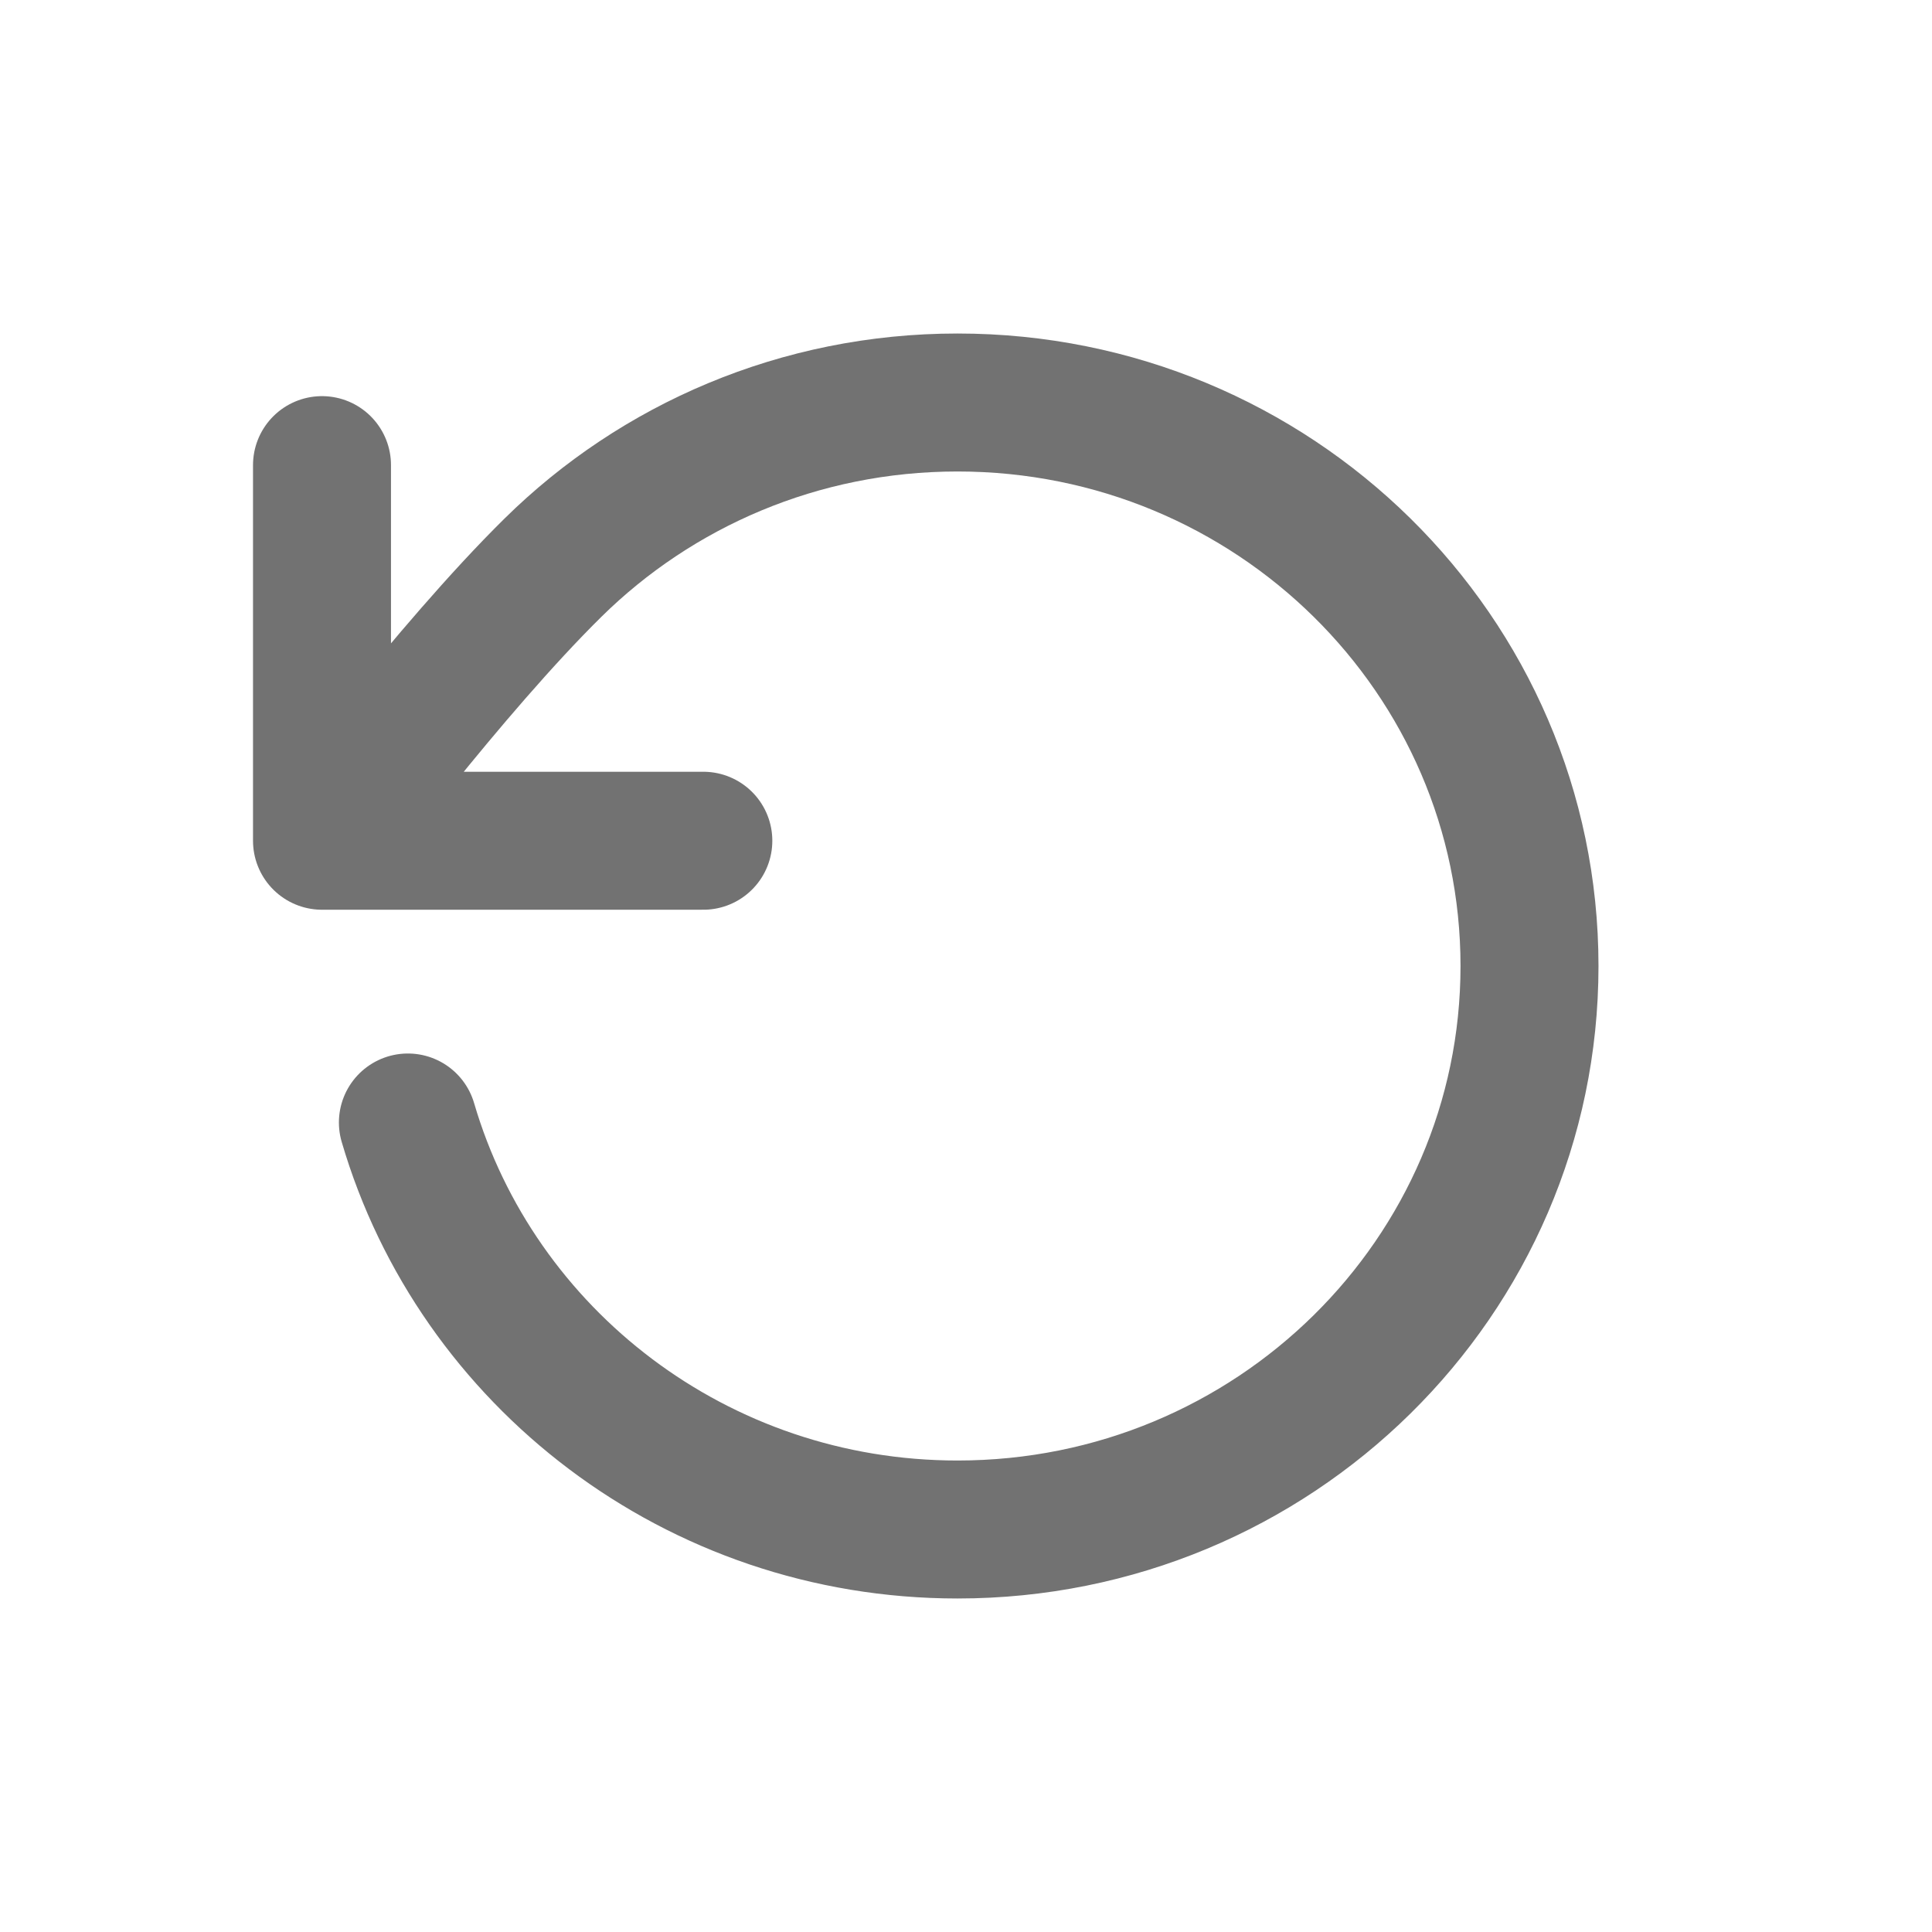
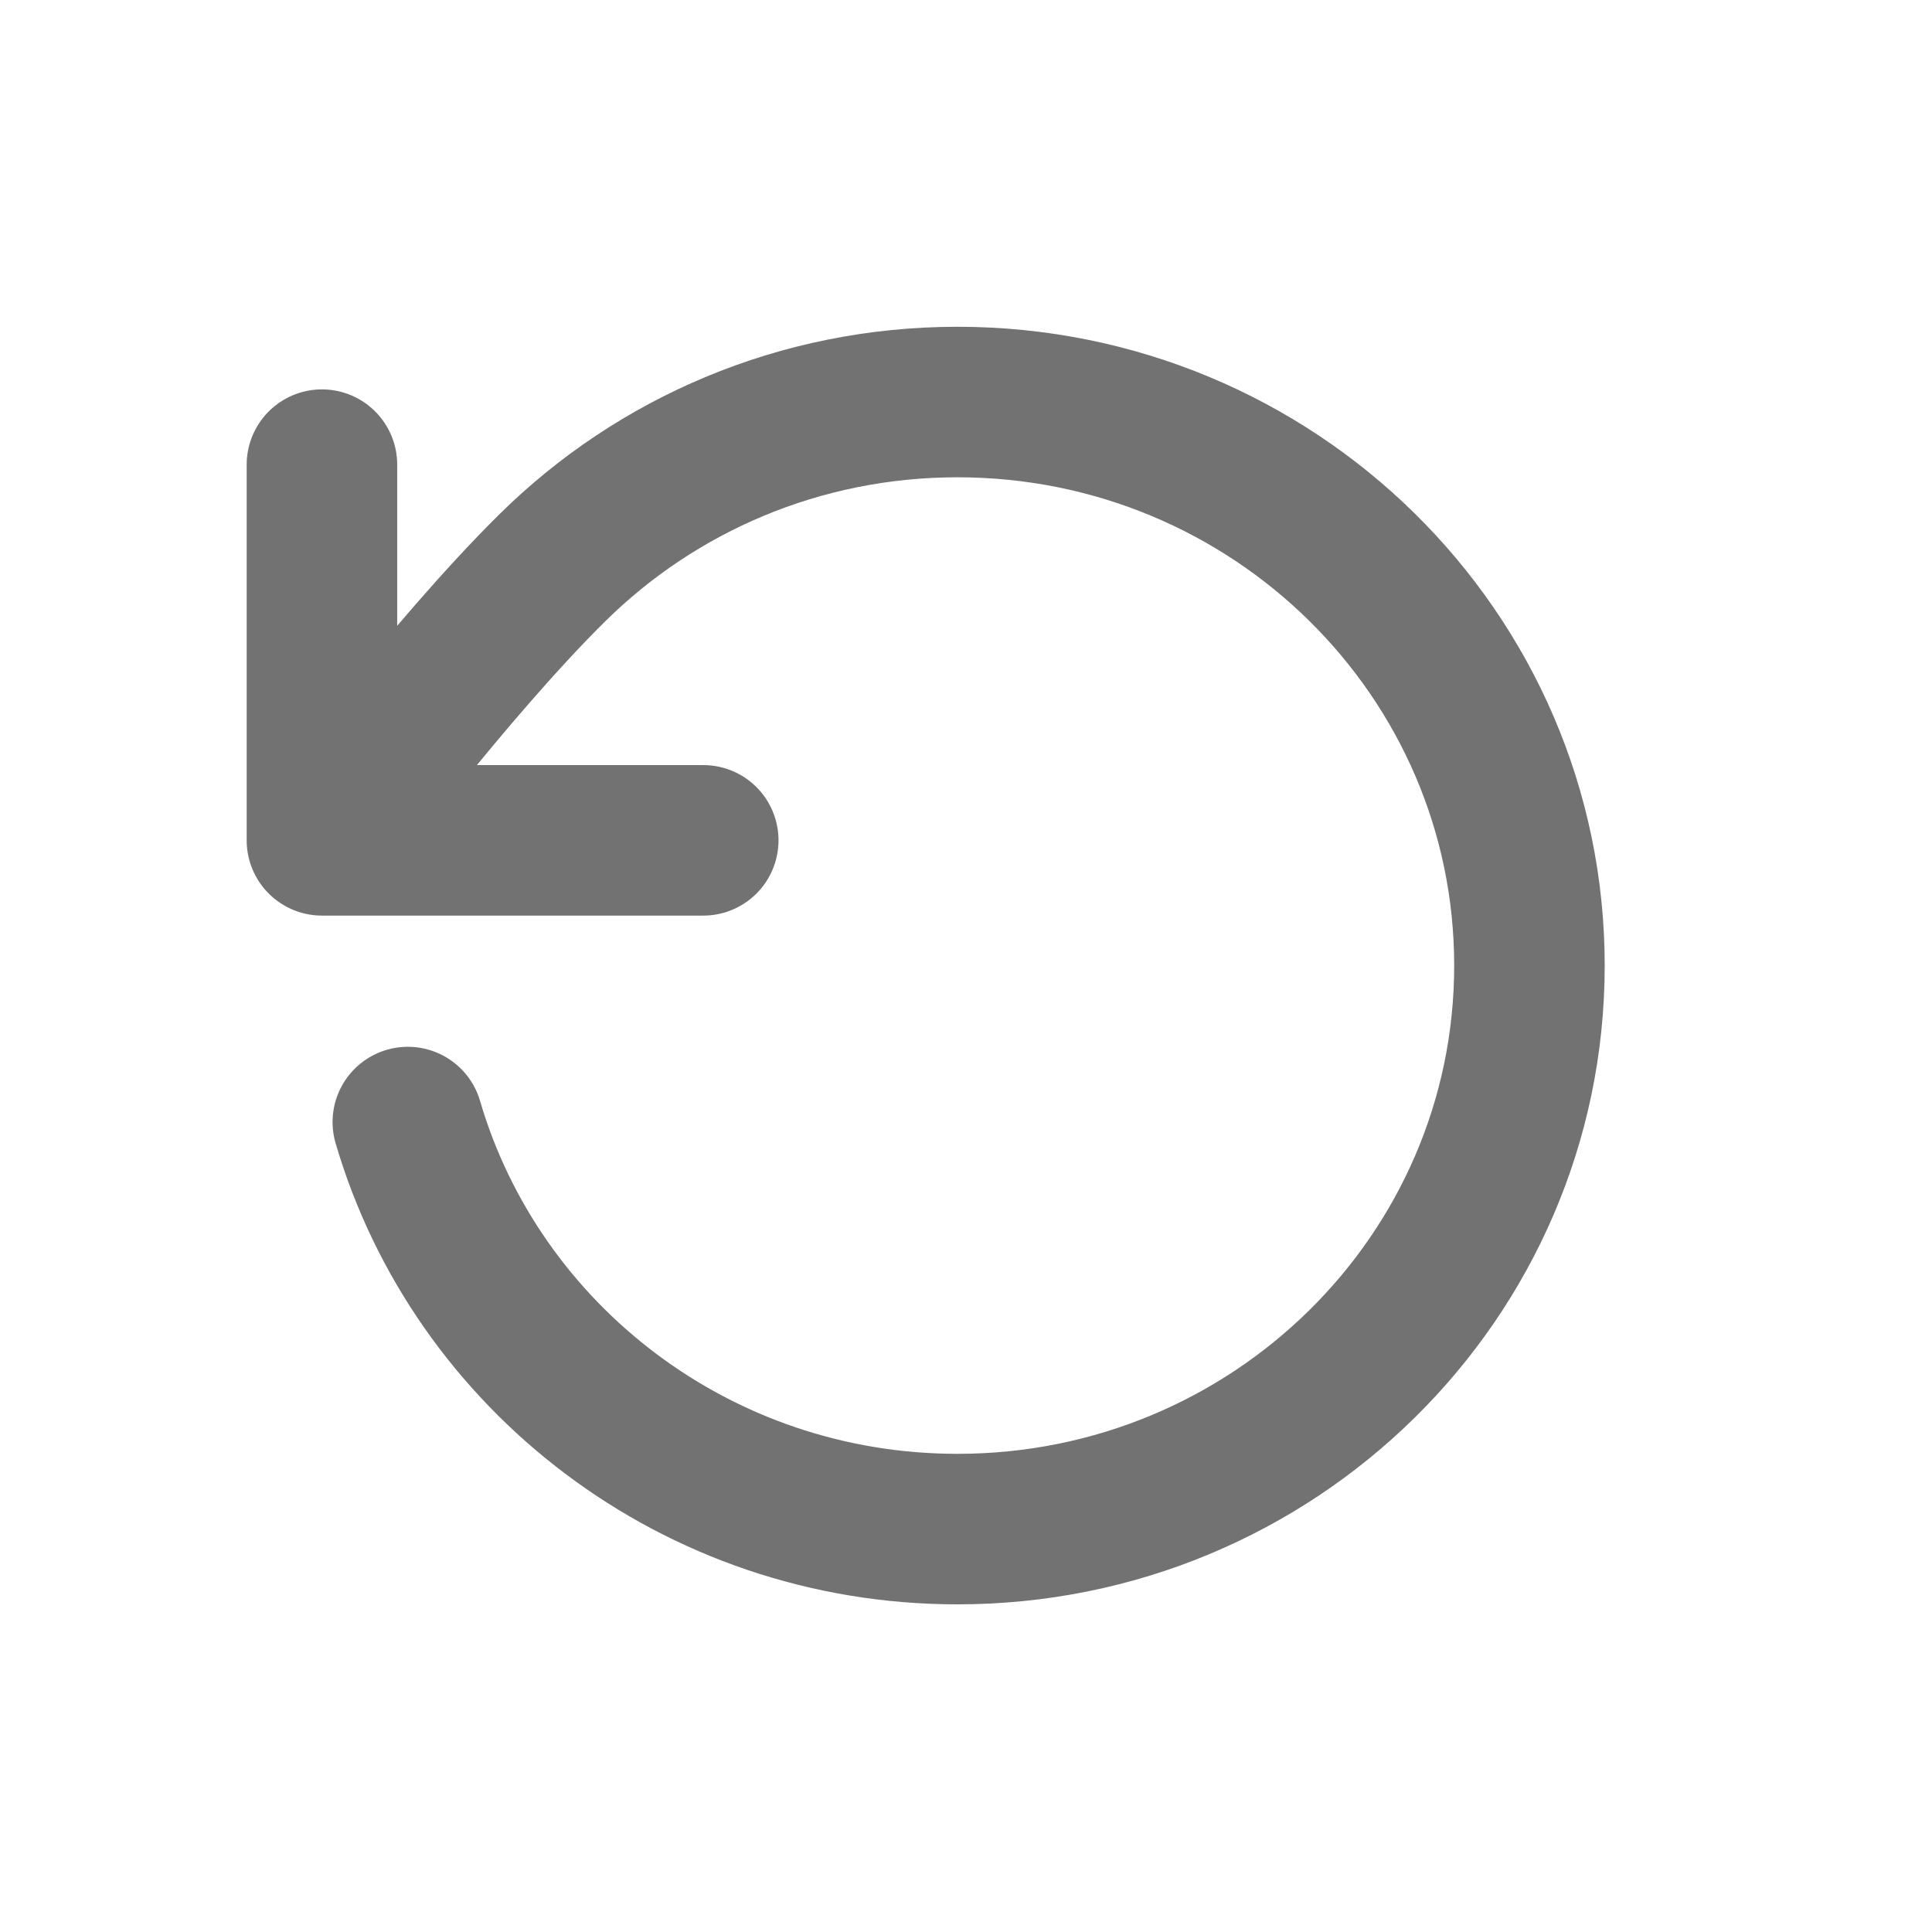
- <svg xmlns="http://www.w3.org/2000/svg" width="24" height="24" viewBox="0 0 24 24" fill="none">
-   <path d="M4 10.444C4 10.444 5.583 8.32 6.869 7.052C8.155 5.784 9.932 5 11.895 5C15.819 5 19 8.134 19 12C19 15.866 15.819 19 11.895 19C8.655 19 5.922 16.864 5.067 13.944M4 10.444V5.778M4 10.444H8.737" stroke="#727272" stroke-width="1.714" stroke-linecap="round" stroke-linejoin="round" />
+ <svg xmlns="http://www.w3.org/2000/svg" width="22" height="22" viewBox="0 0 22 22" fill="none">
+   <path d="M3.666 9.569C3.666 9.569 5.117 7.621 6.296 6.459C7.475 5.297 9.103 4.578 10.903 4.578C14.5 4.578 17.416 7.451 17.416 10.995C17.416 14.539 14.5 17.412 10.903 17.412C7.934 17.412 5.428 15.454 4.644 12.777M3.666 9.569V5.291M3.666 9.569H8.008" stroke="#727272" stroke-width="1.714" stroke-linecap="round" stroke-linejoin="round" />
</svg>
